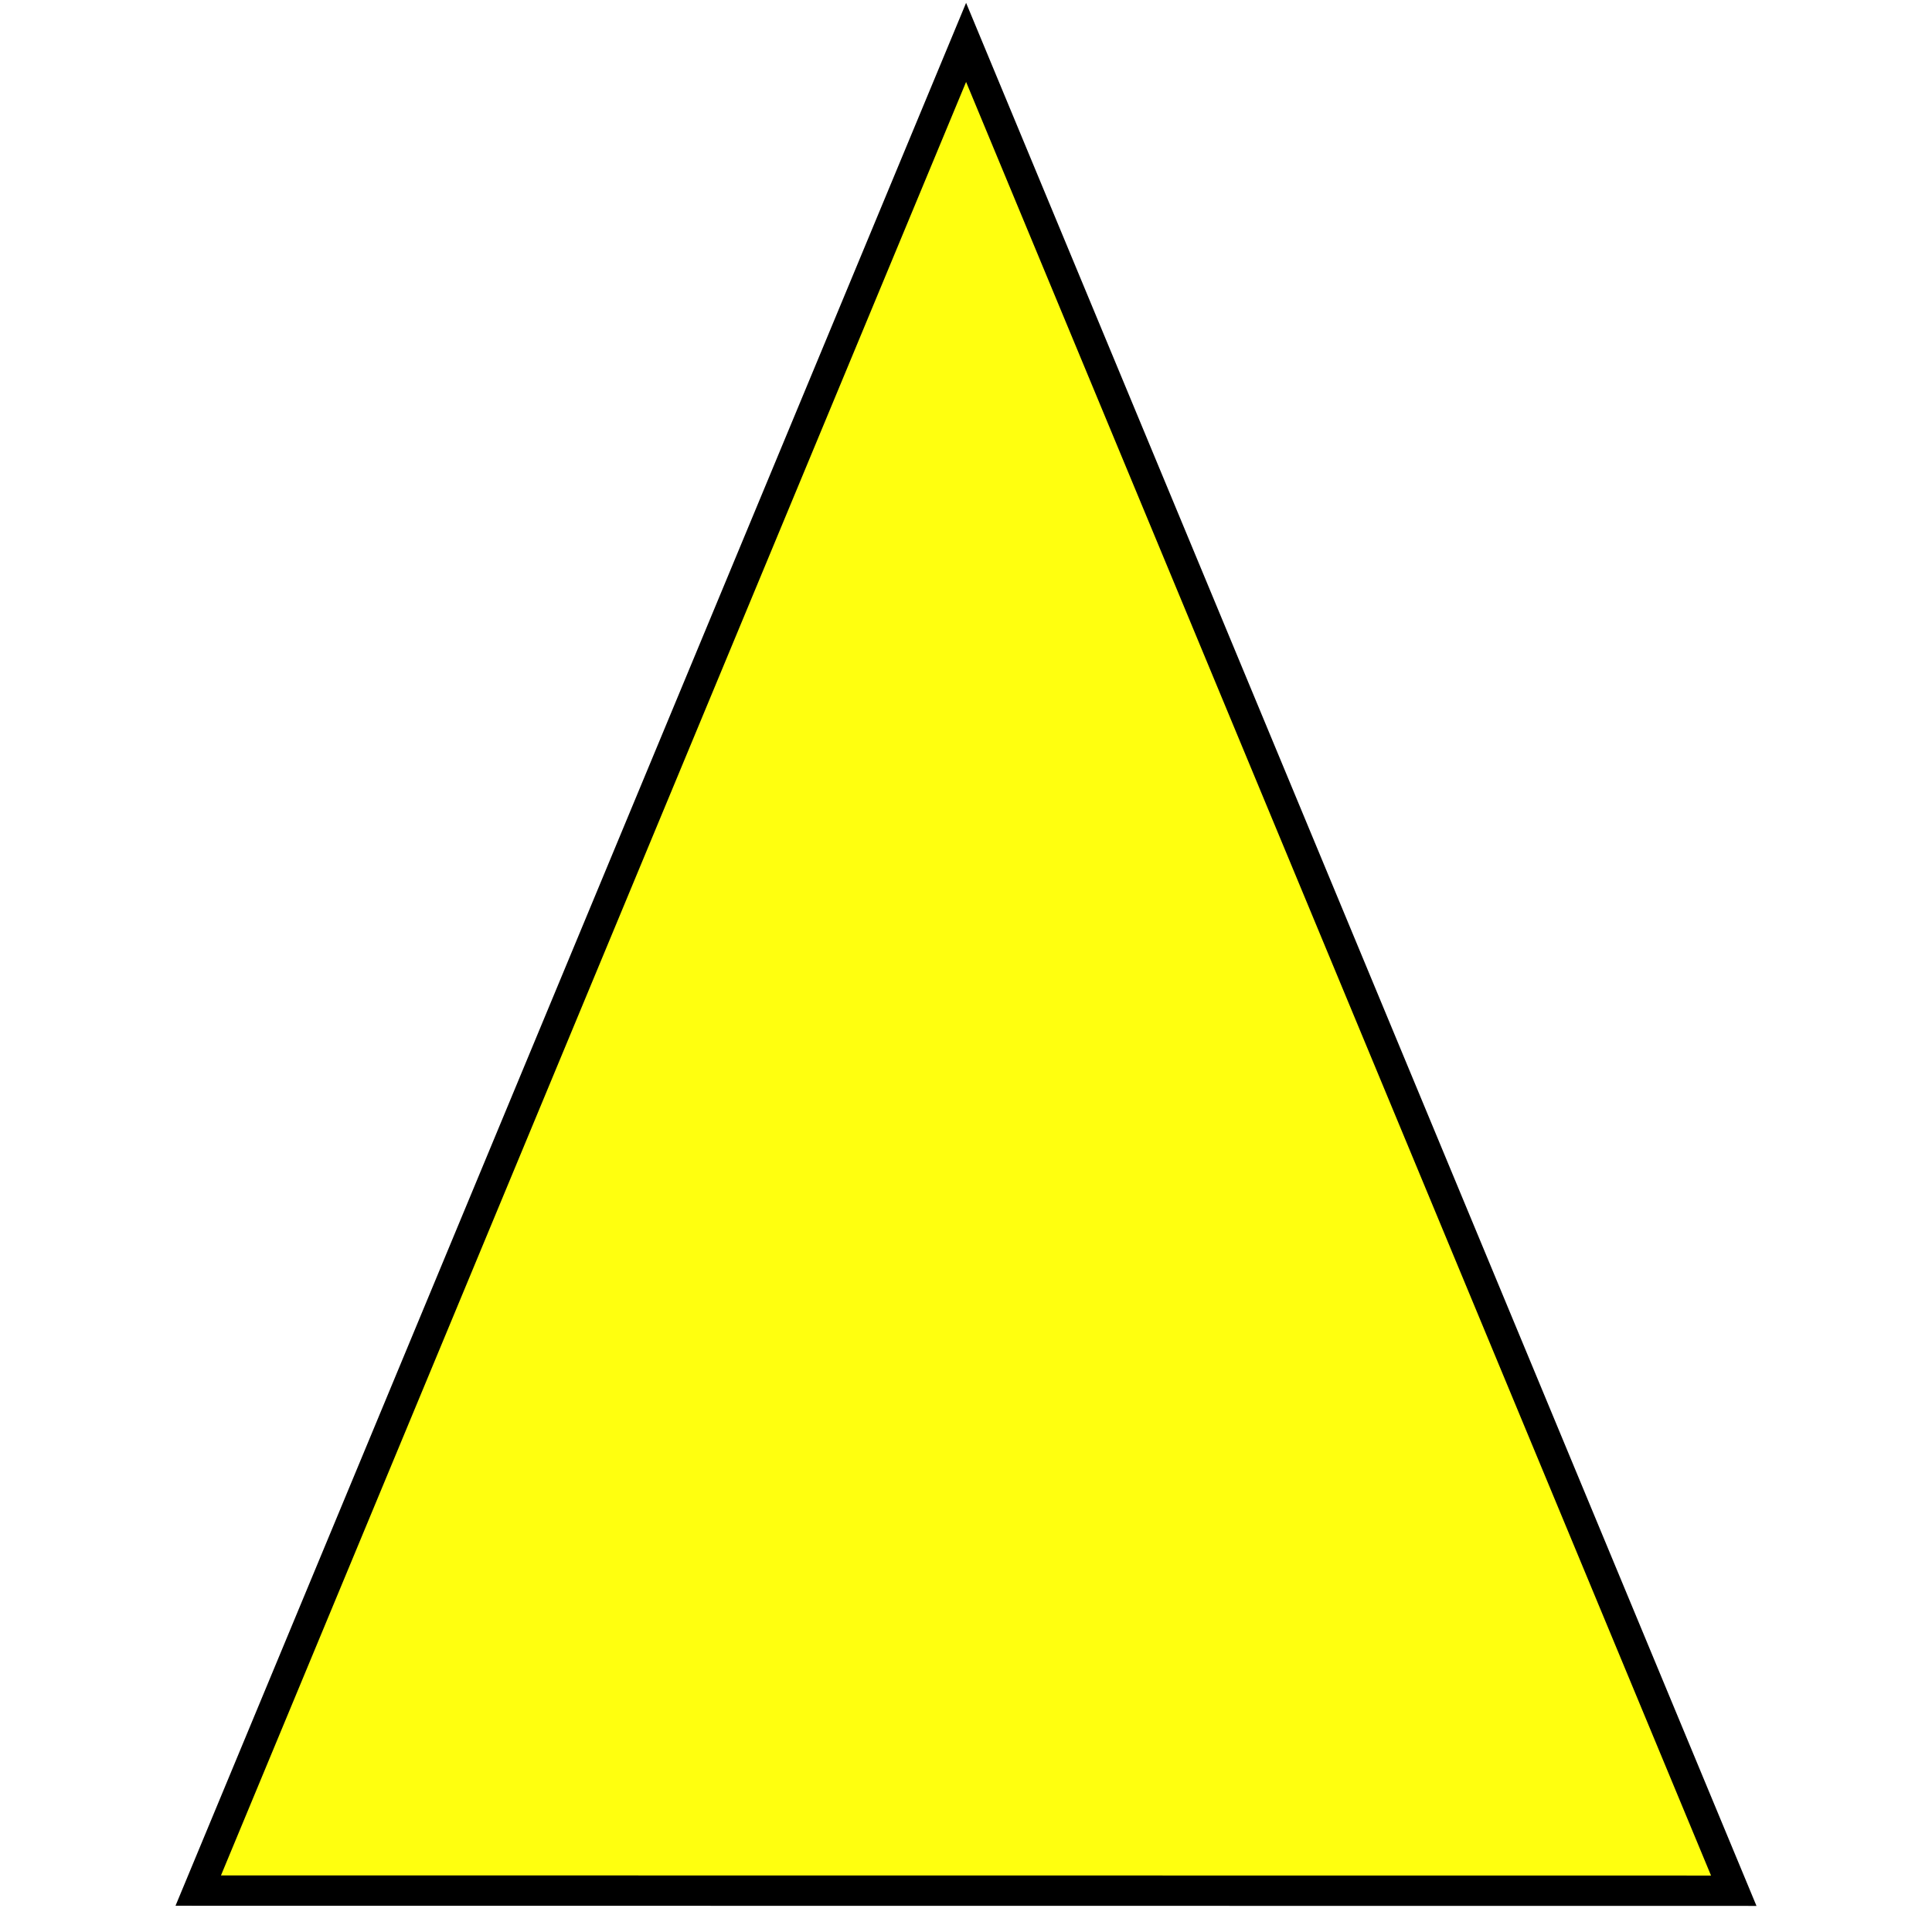
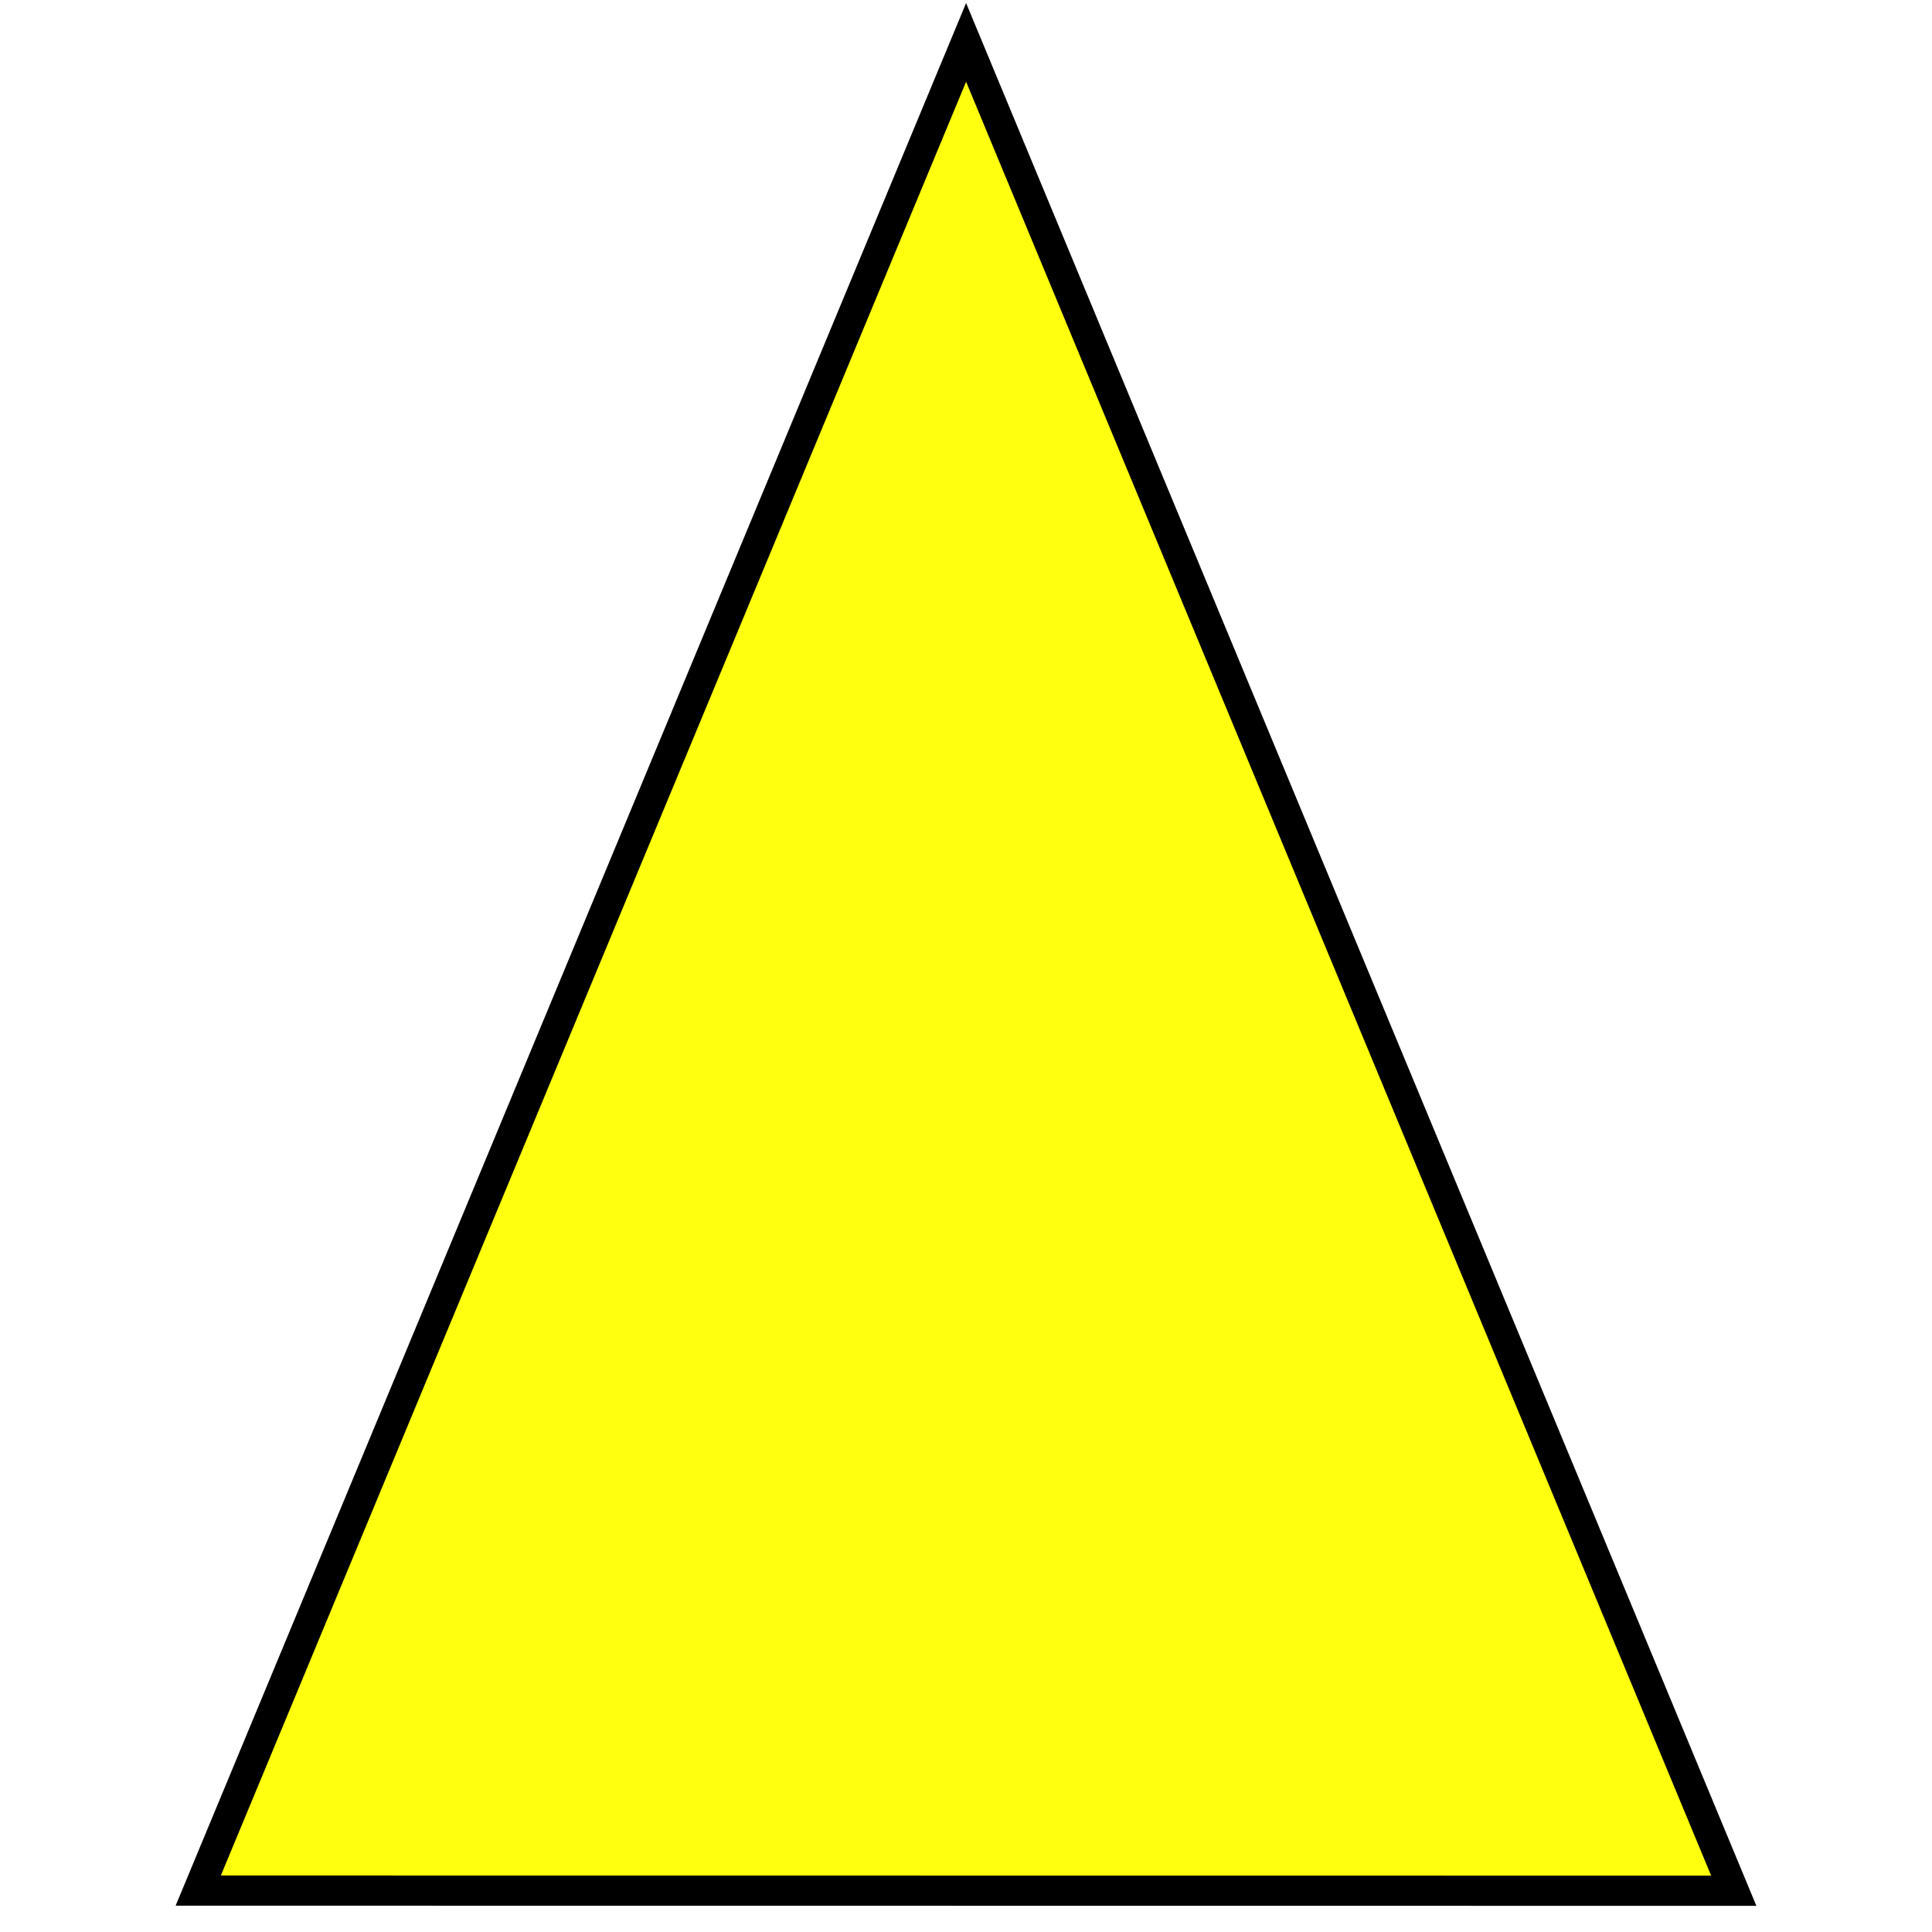
<svg xmlns="http://www.w3.org/2000/svg" width="64" height="64" viewBox="0 0 64 64">
-   <path d="M 32.003,1.404 57.433,62.633 6.567,62.628 z" style="fill:#ffff00;fill-opacity:0.941;fill-rule:nonzero;stroke:#000000;stroke-width:1.005;stroke-miterlimit:4;stroke-opacity:1;stroke-dasharray:none" />
+   <path d="M 32.003,1.404 57.433,62.633 6.567,62.628 z" style="fill:#ffff00;fill-opacity:0.941;fill-rule:nonzero;stroke:#000000;strokeWidth:1.005;stroke-miterlimit:4;stroke-opacity:1;stroke-dasharray:none" />
</svg>
